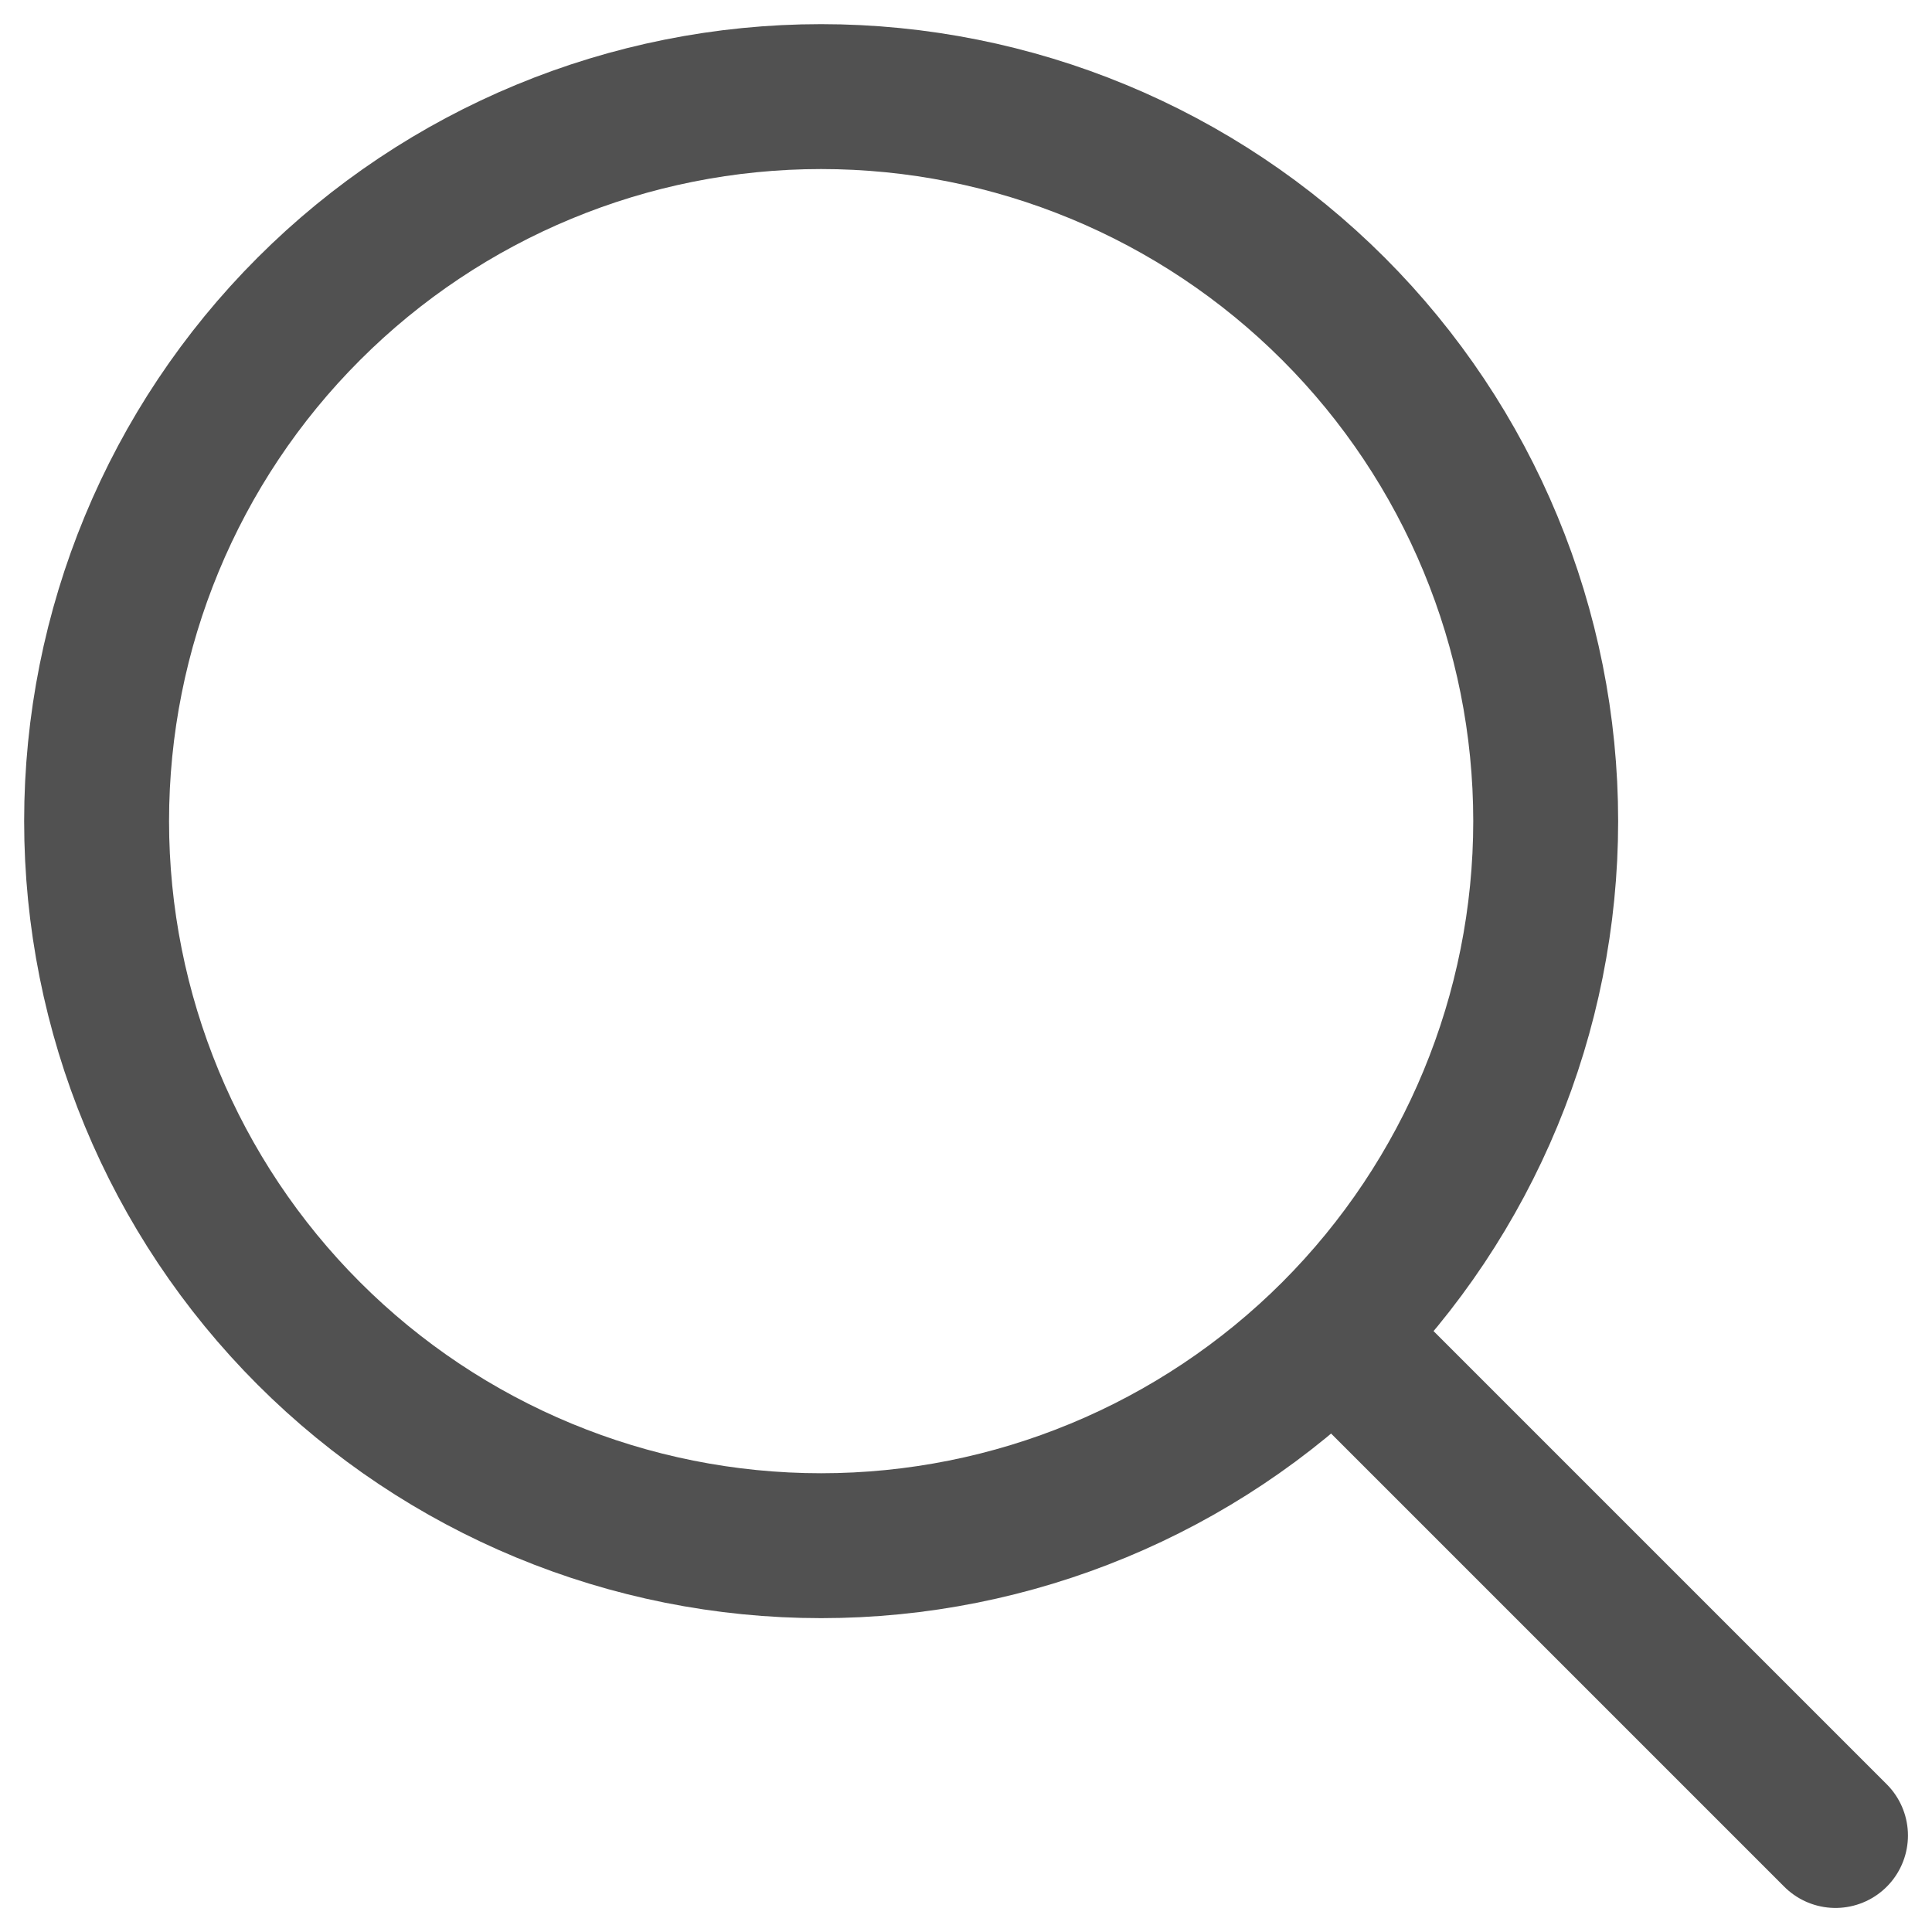
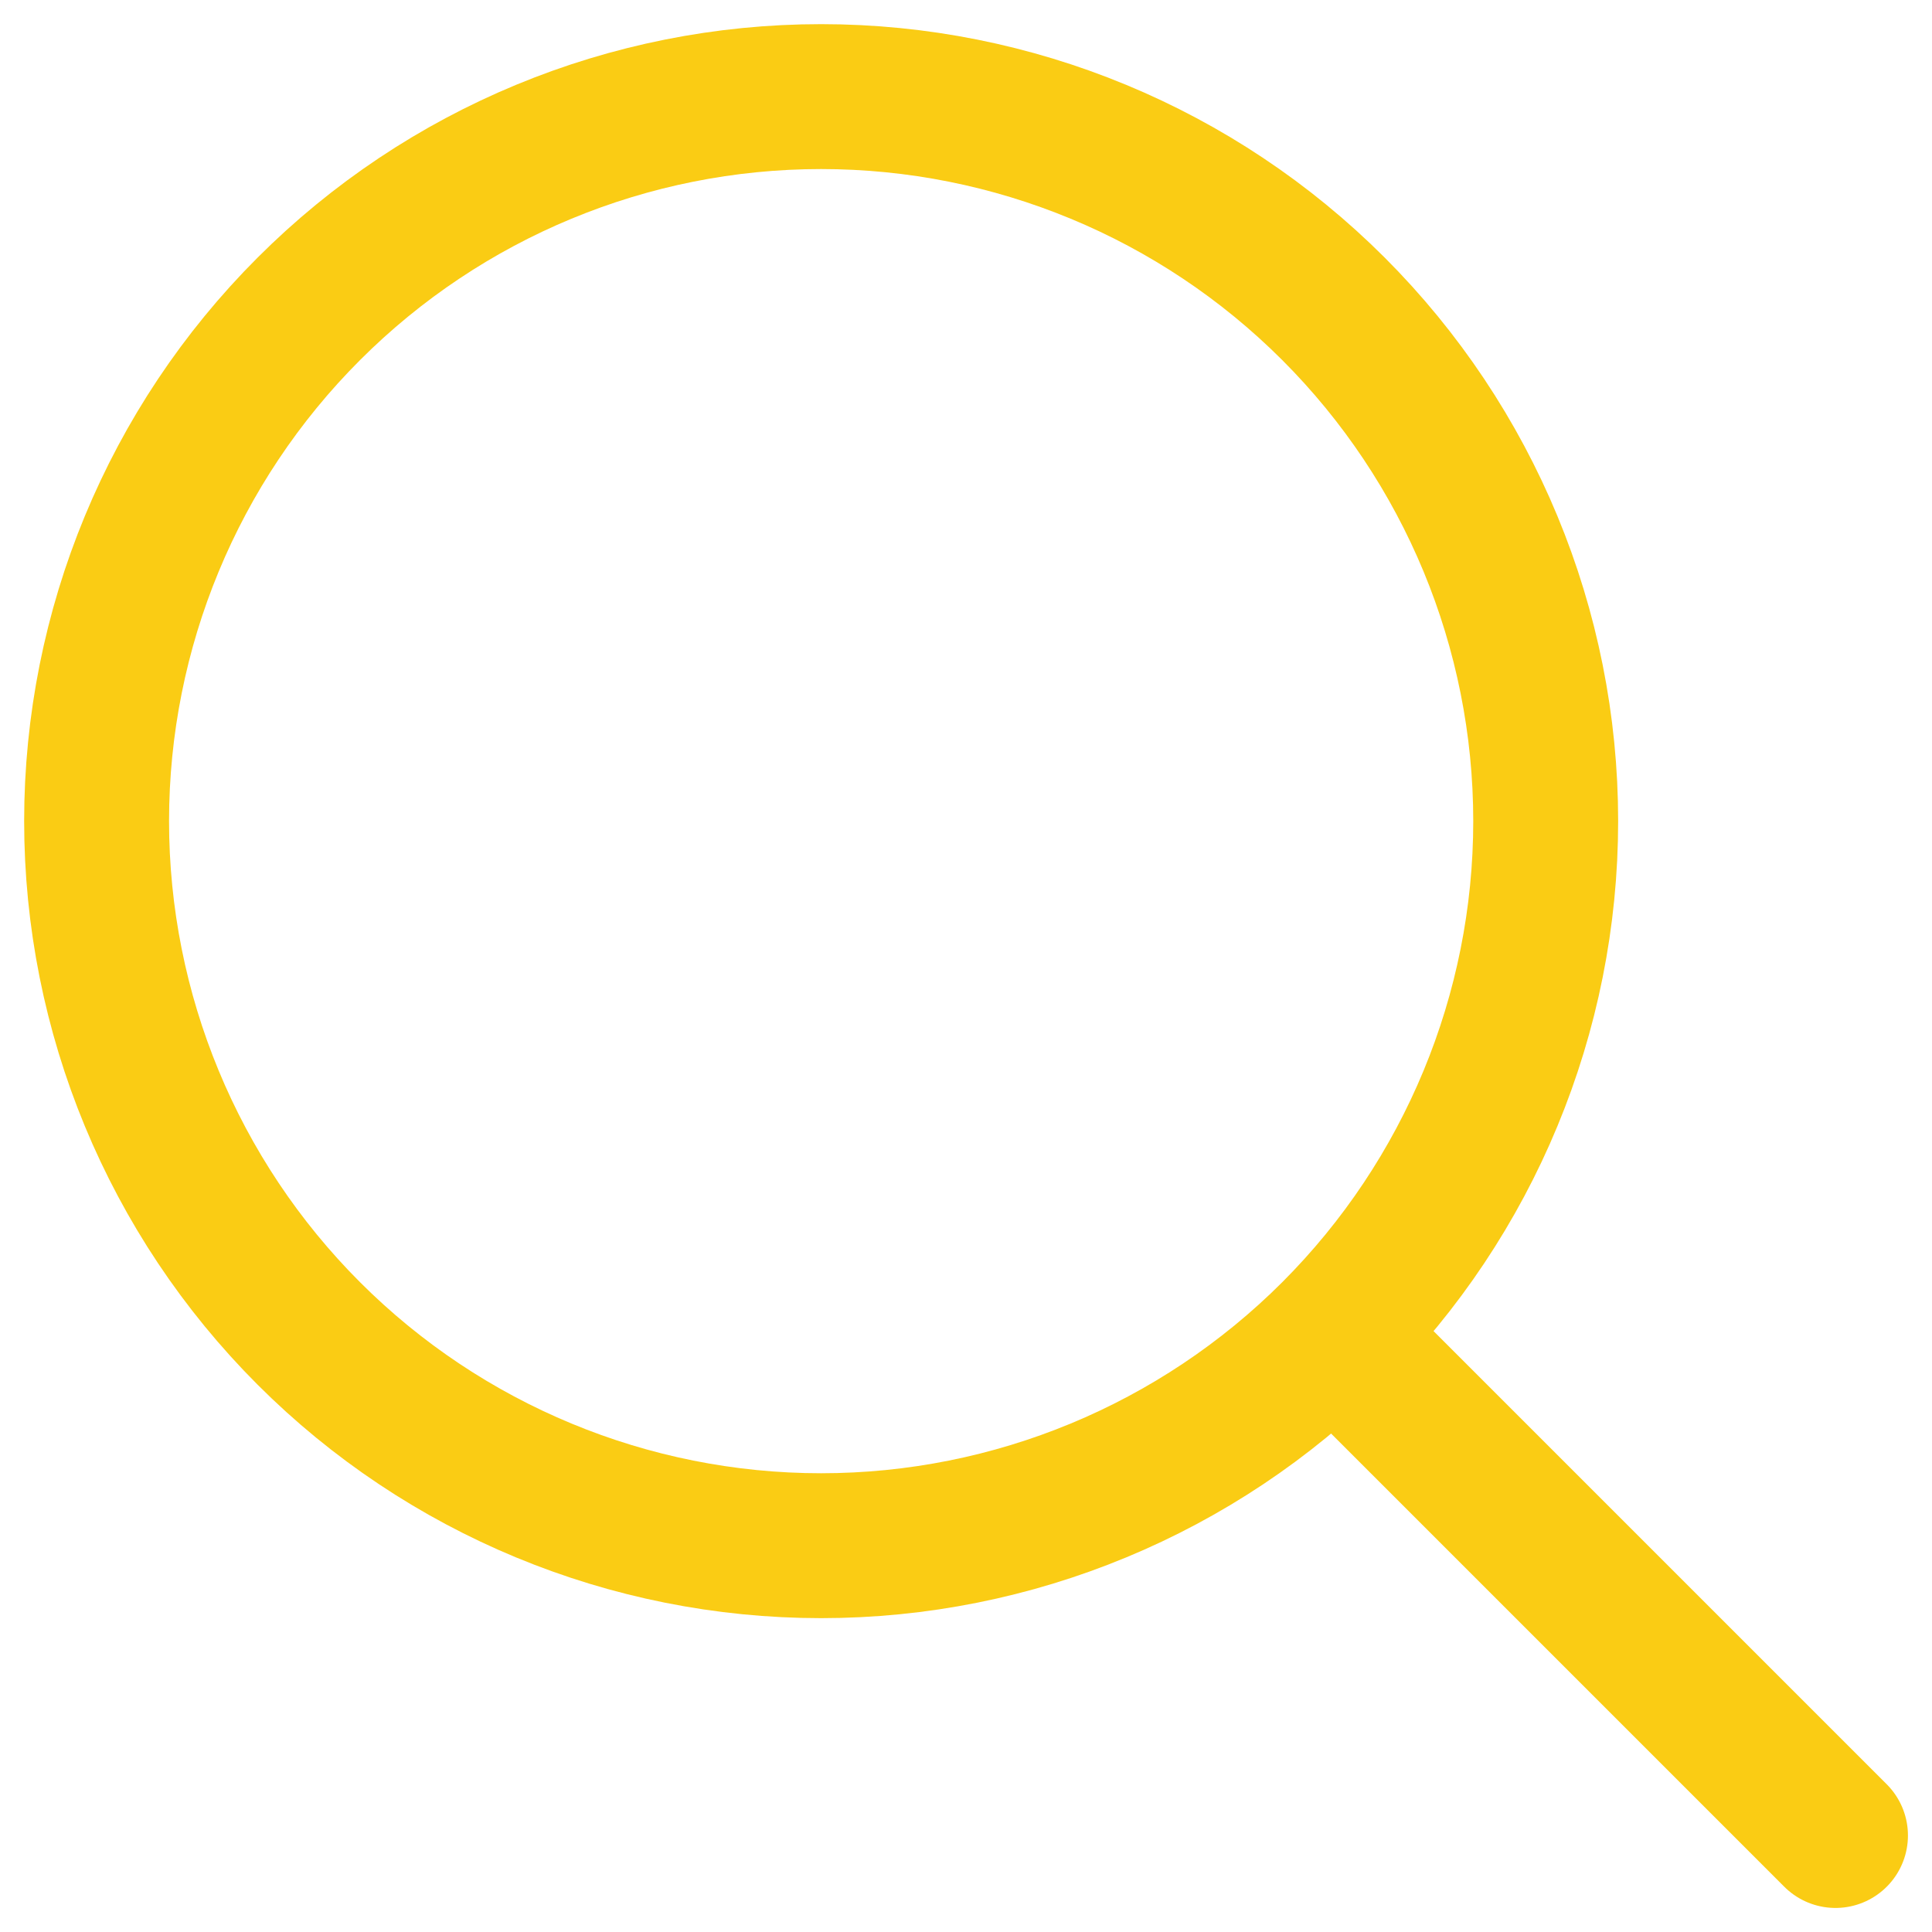
<svg xmlns="http://www.w3.org/2000/svg" width="20" height="20" viewBox="0 0 20 20" fill="none">
-   <path d="M19.001 19.001L13.804 13.804M13.804 13.804C15.21 12.397 16.001 10.489 16.001 8.5C16.001 6.511 15.21 4.603 13.804 3.197C12.397 1.79 10.489 1 8.5 1C6.511 1 4.603 1.79 3.197 3.197C1.79 4.603 1 6.511 1 8.5C1 10.489 1.79 12.397 3.197 13.804C4.603 15.21 6.511 16.001 8.5 16.001C10.489 16.001 12.397 15.21 13.804 13.804Z" stroke="#515151" stroke-width="1.5" stroke-linecap="round" stroke-linejoin="round" />
+   <path d="M19.001 19.001L13.804 13.804M13.804 13.804C15.21 12.397 16.001 10.489 16.001 8.5C16.001 6.511 15.21 4.603 13.804 3.197C12.397 1.79 10.489 1 8.5 1C6.511 1 4.603 1.79 3.197 3.197C1.79 4.603 1 6.511 1 8.5C1 10.489 1.79 12.397 3.197 13.804C4.603 15.21 6.511 16.001 8.5 16.001C10.489 16.001 12.397 15.21 13.804 13.804Z" stroke="#FACC14" stroke-width="1.5" stroke-linecap="round" stroke-linejoin="round" />
</svg>
